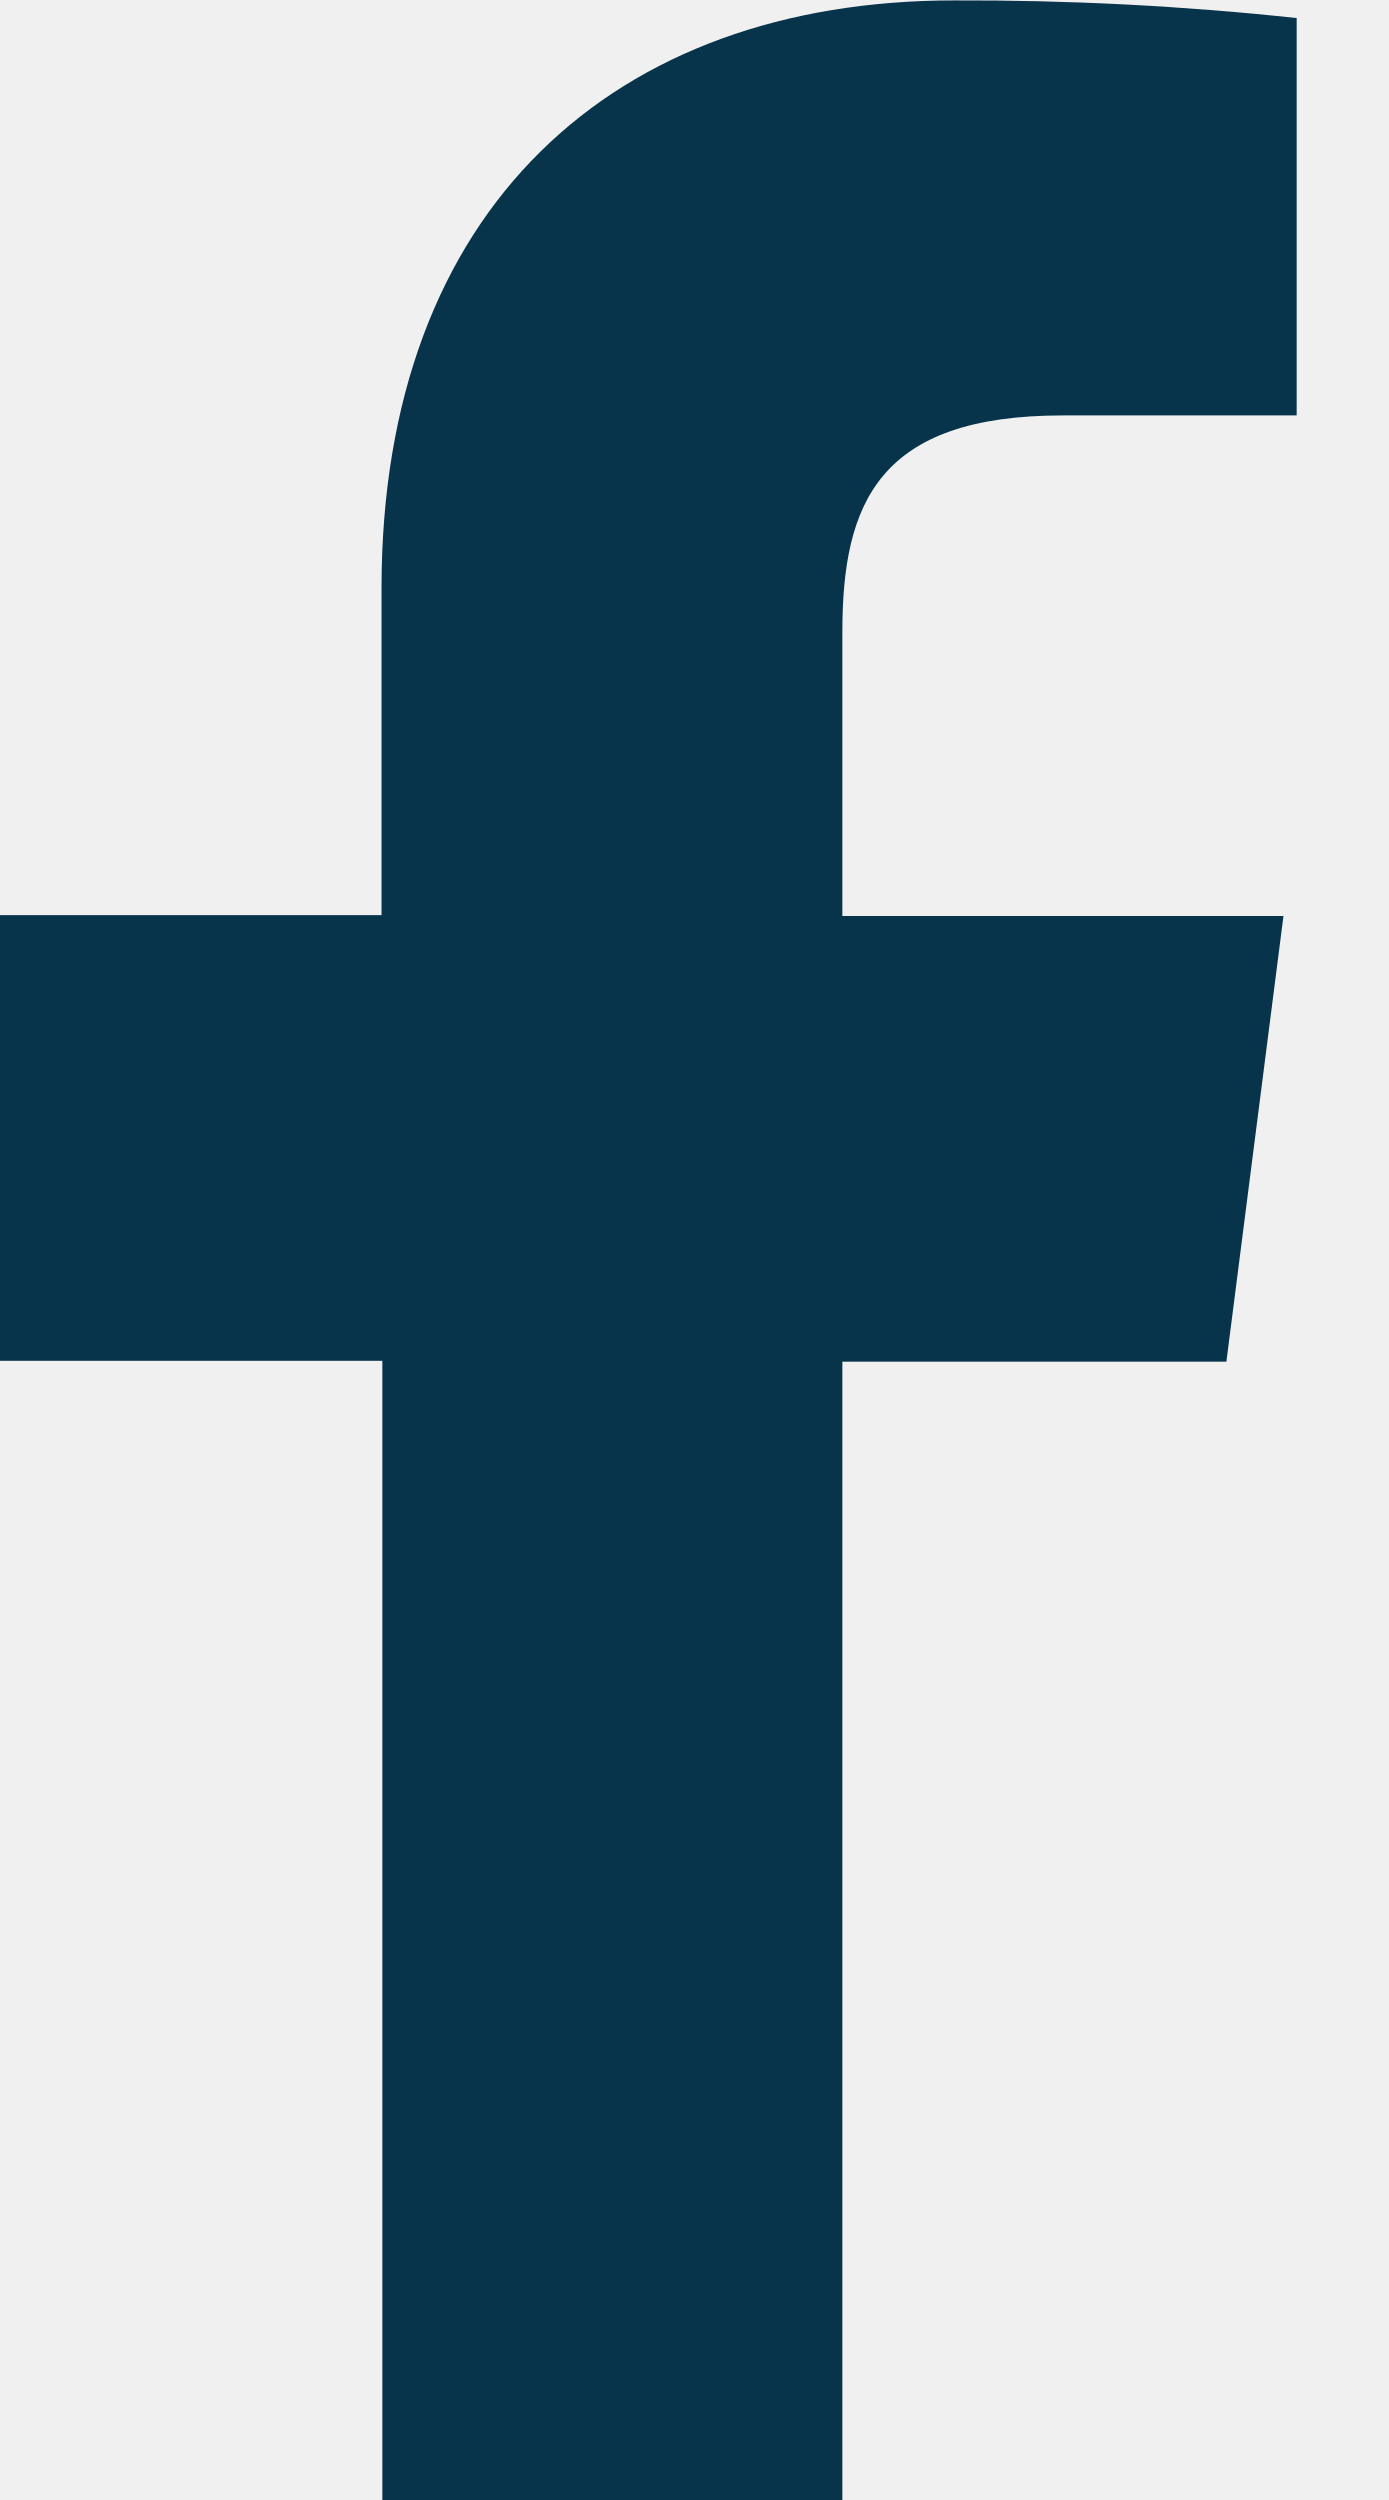
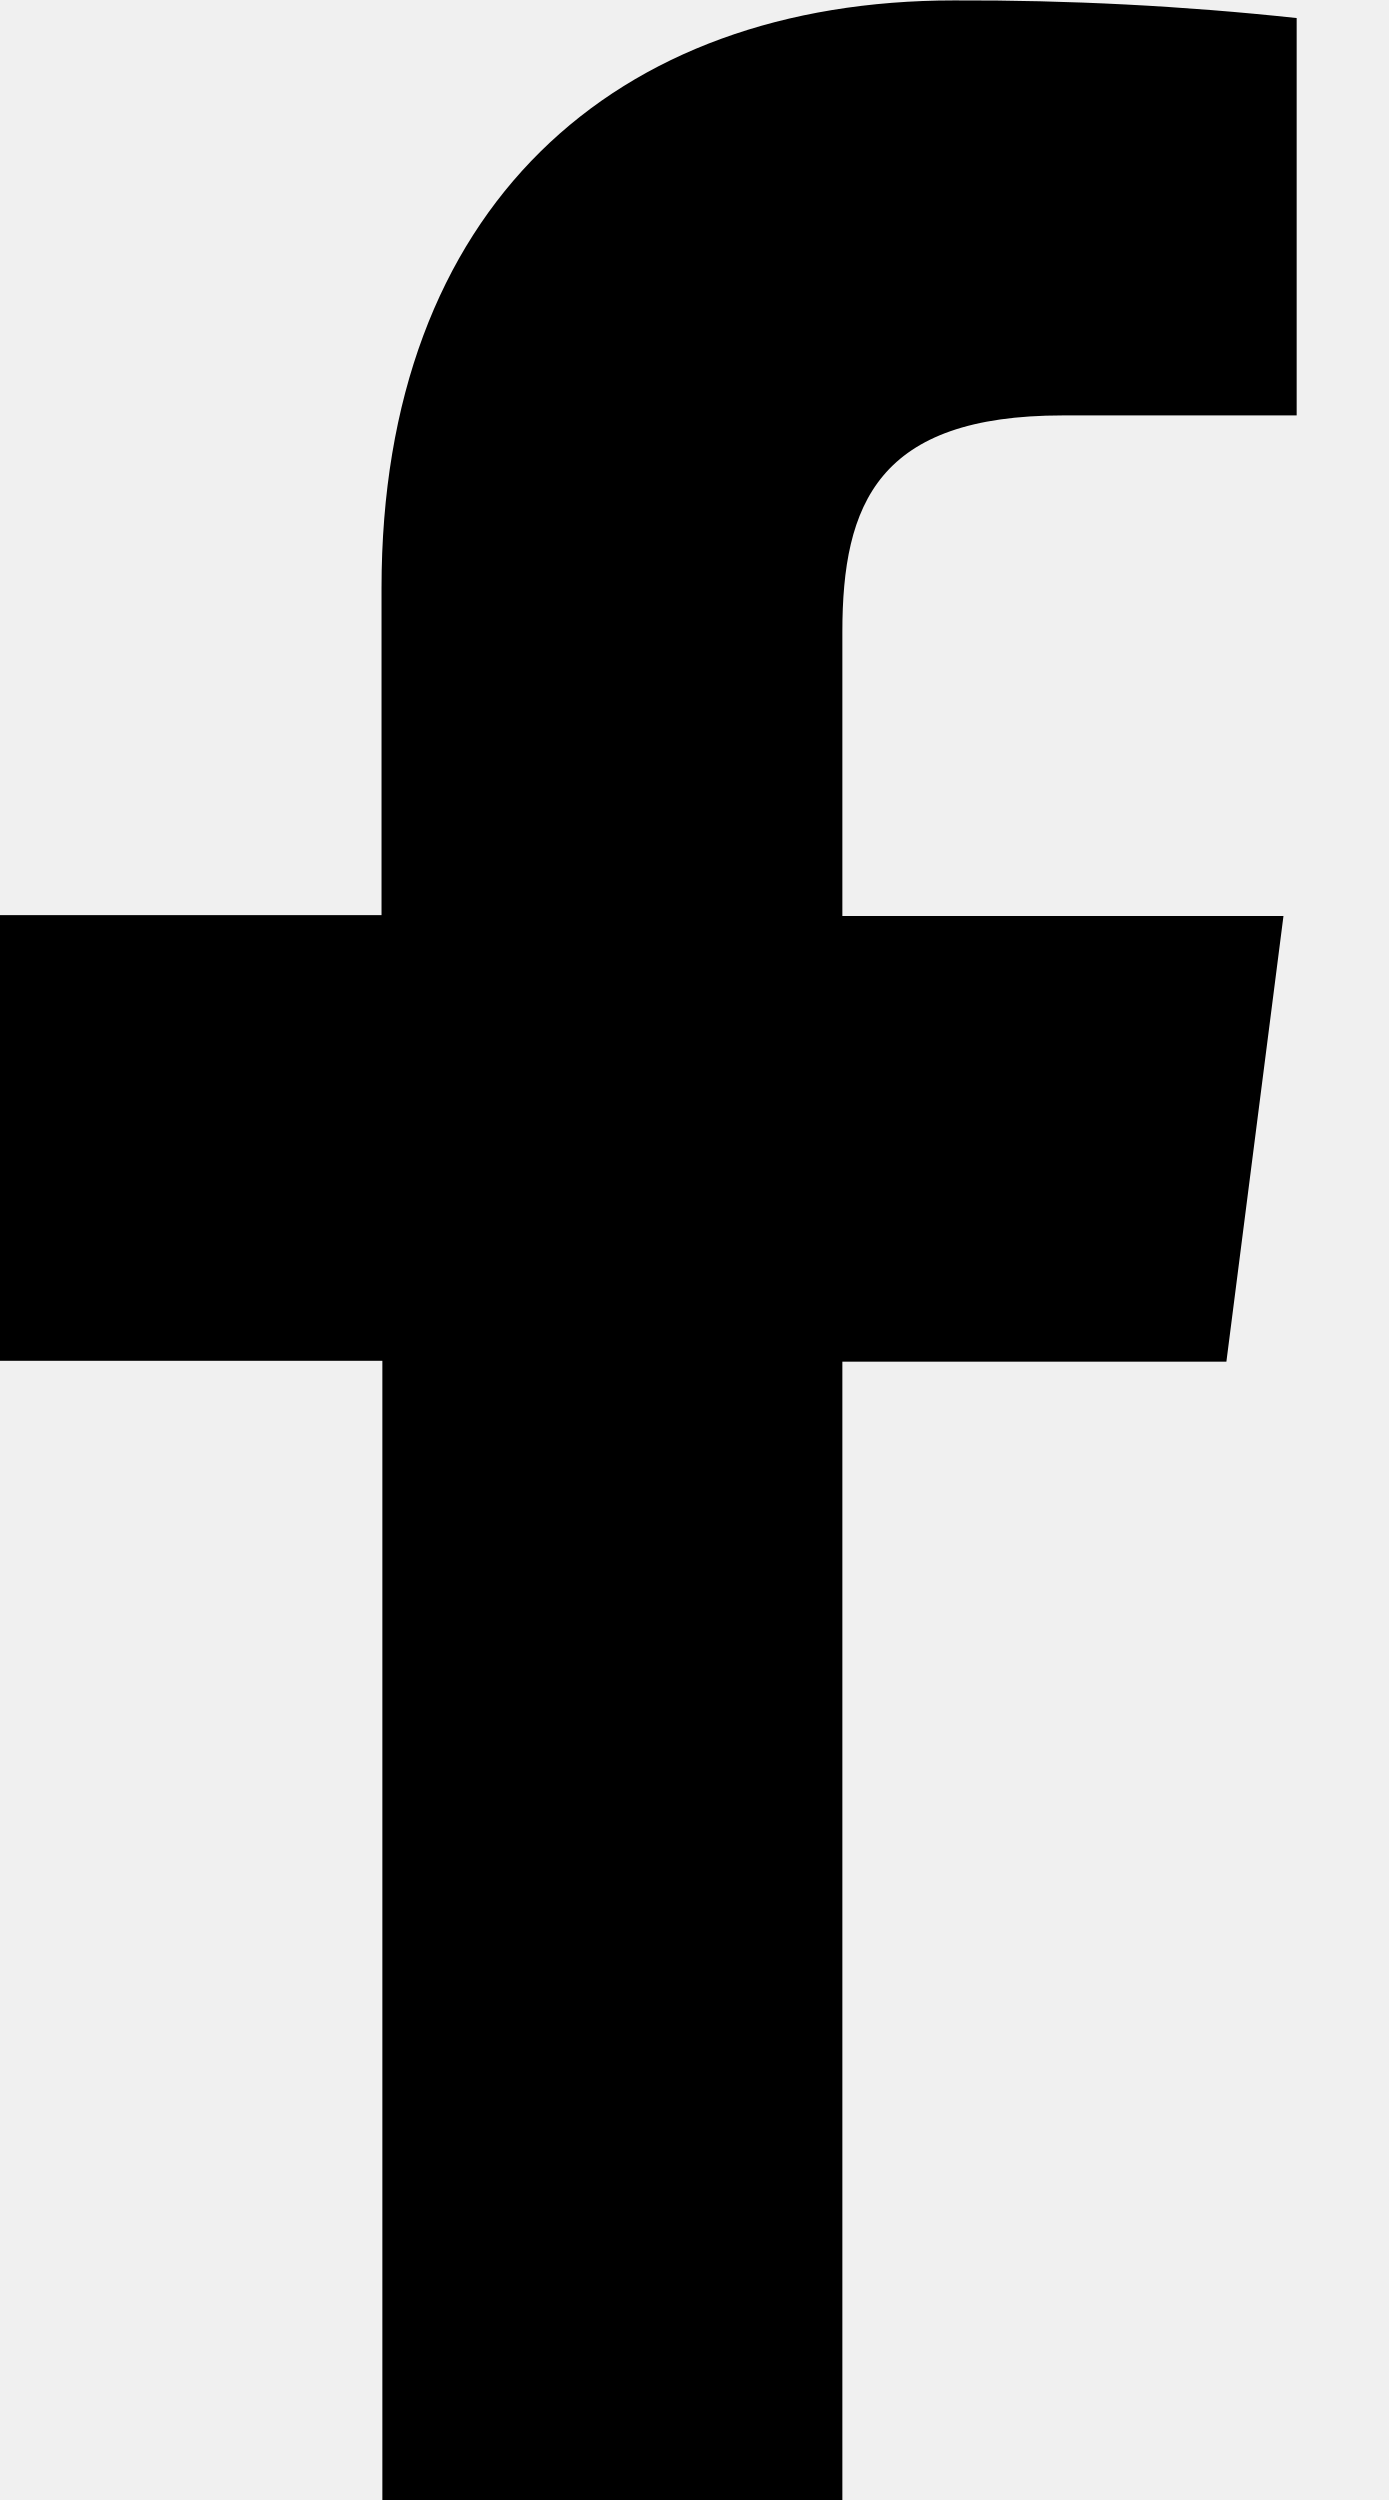
<svg xmlns="http://www.w3.org/2000/svg" width="10" height="18" viewBox="0 0 10 18" fill="none">
  <g clip-path="url(#clip0)">
-     <path d="M6.065 18V9.804H8.83L9.241 6.595H6.065V4.551C6.065 3.625 6.323 2.991 7.652 2.991H9.336V0.13C8.517 0.042 7.693 7.17095e-06 6.869 0.003C4.425 0.003 2.747 1.495 2.747 4.234V6.589H0V9.798H2.753V18H6.065Z" fill="#07344A" />
+     <path d="M6.065 18V9.804H8.83L9.241 6.595H6.065V4.551C6.065 3.625 6.323 2.991 7.652 2.991H9.336V0.13C8.517 0.042 7.693 7.17095e-06 6.869 0.003C4.425 0.003 2.747 1.495 2.747 4.234V6.589H0V9.798H2.753V18H6.065Z" fill="#000000" />
  </g>
  <defs>
    <clipPath id="clip0">
      <rect width="9.336" height="17.997" fill="white" transform="translate(0 0.00285721)" />
    </clipPath>
  </defs>
</svg>
